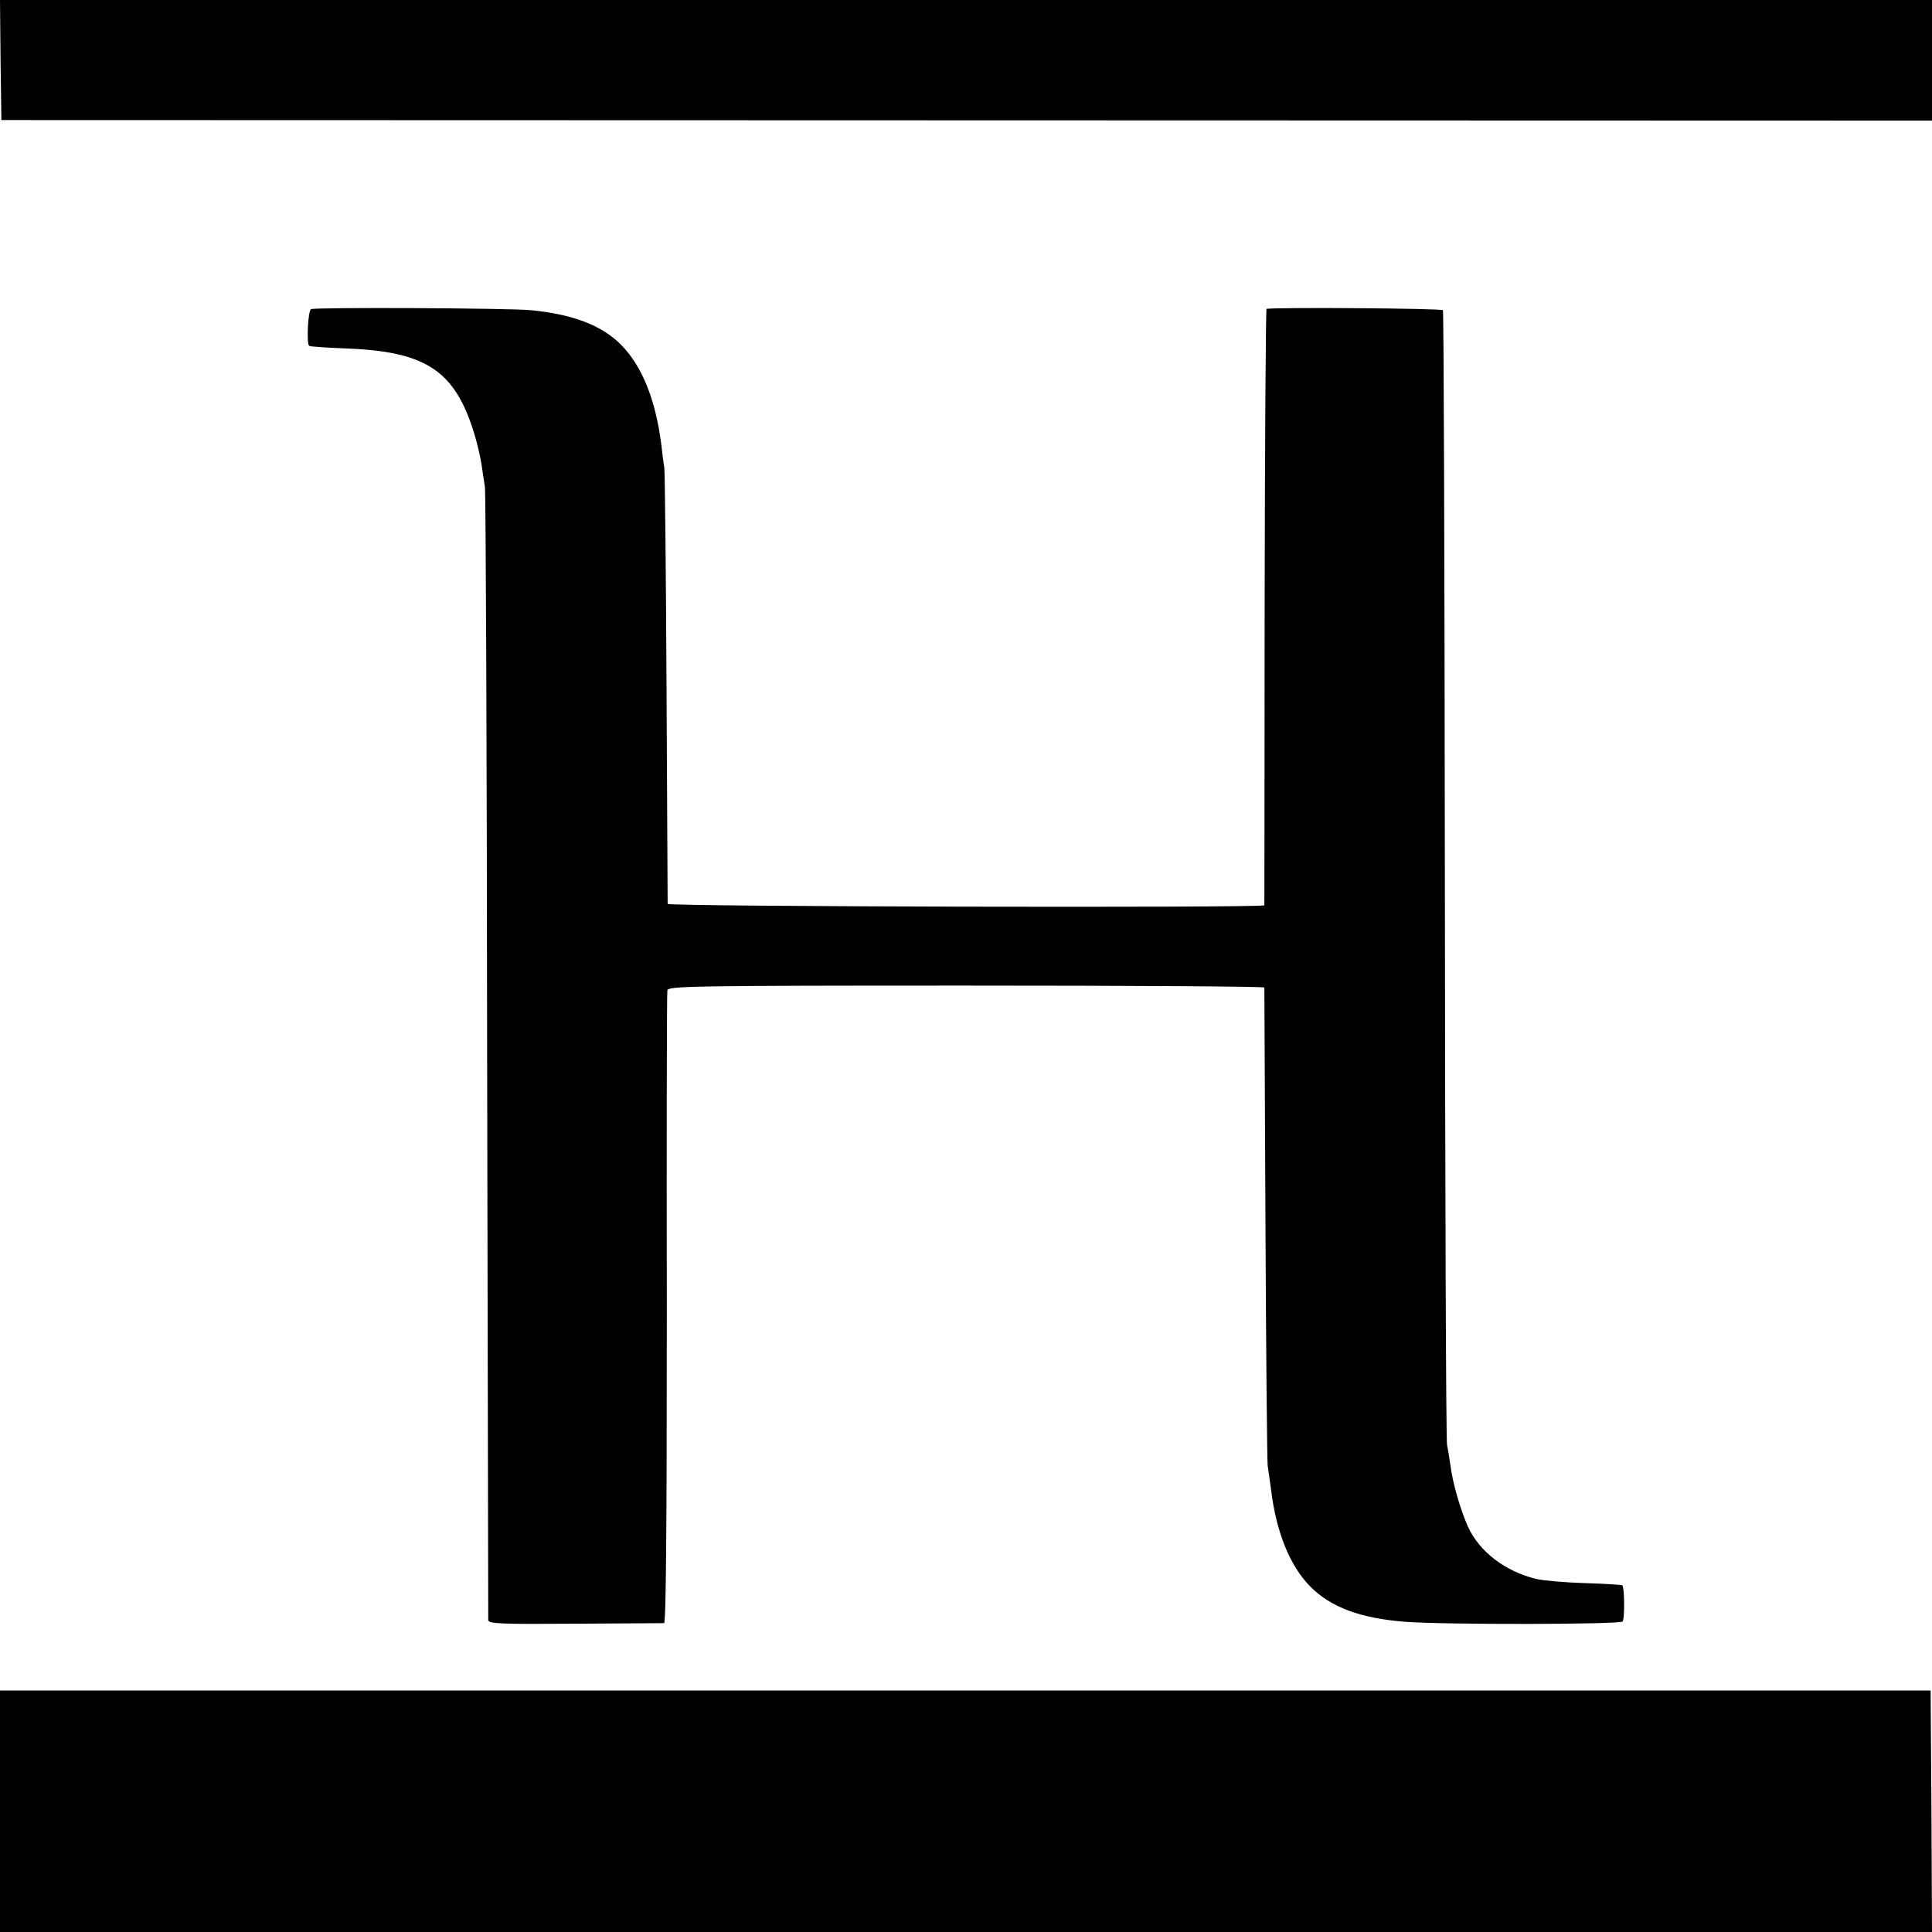
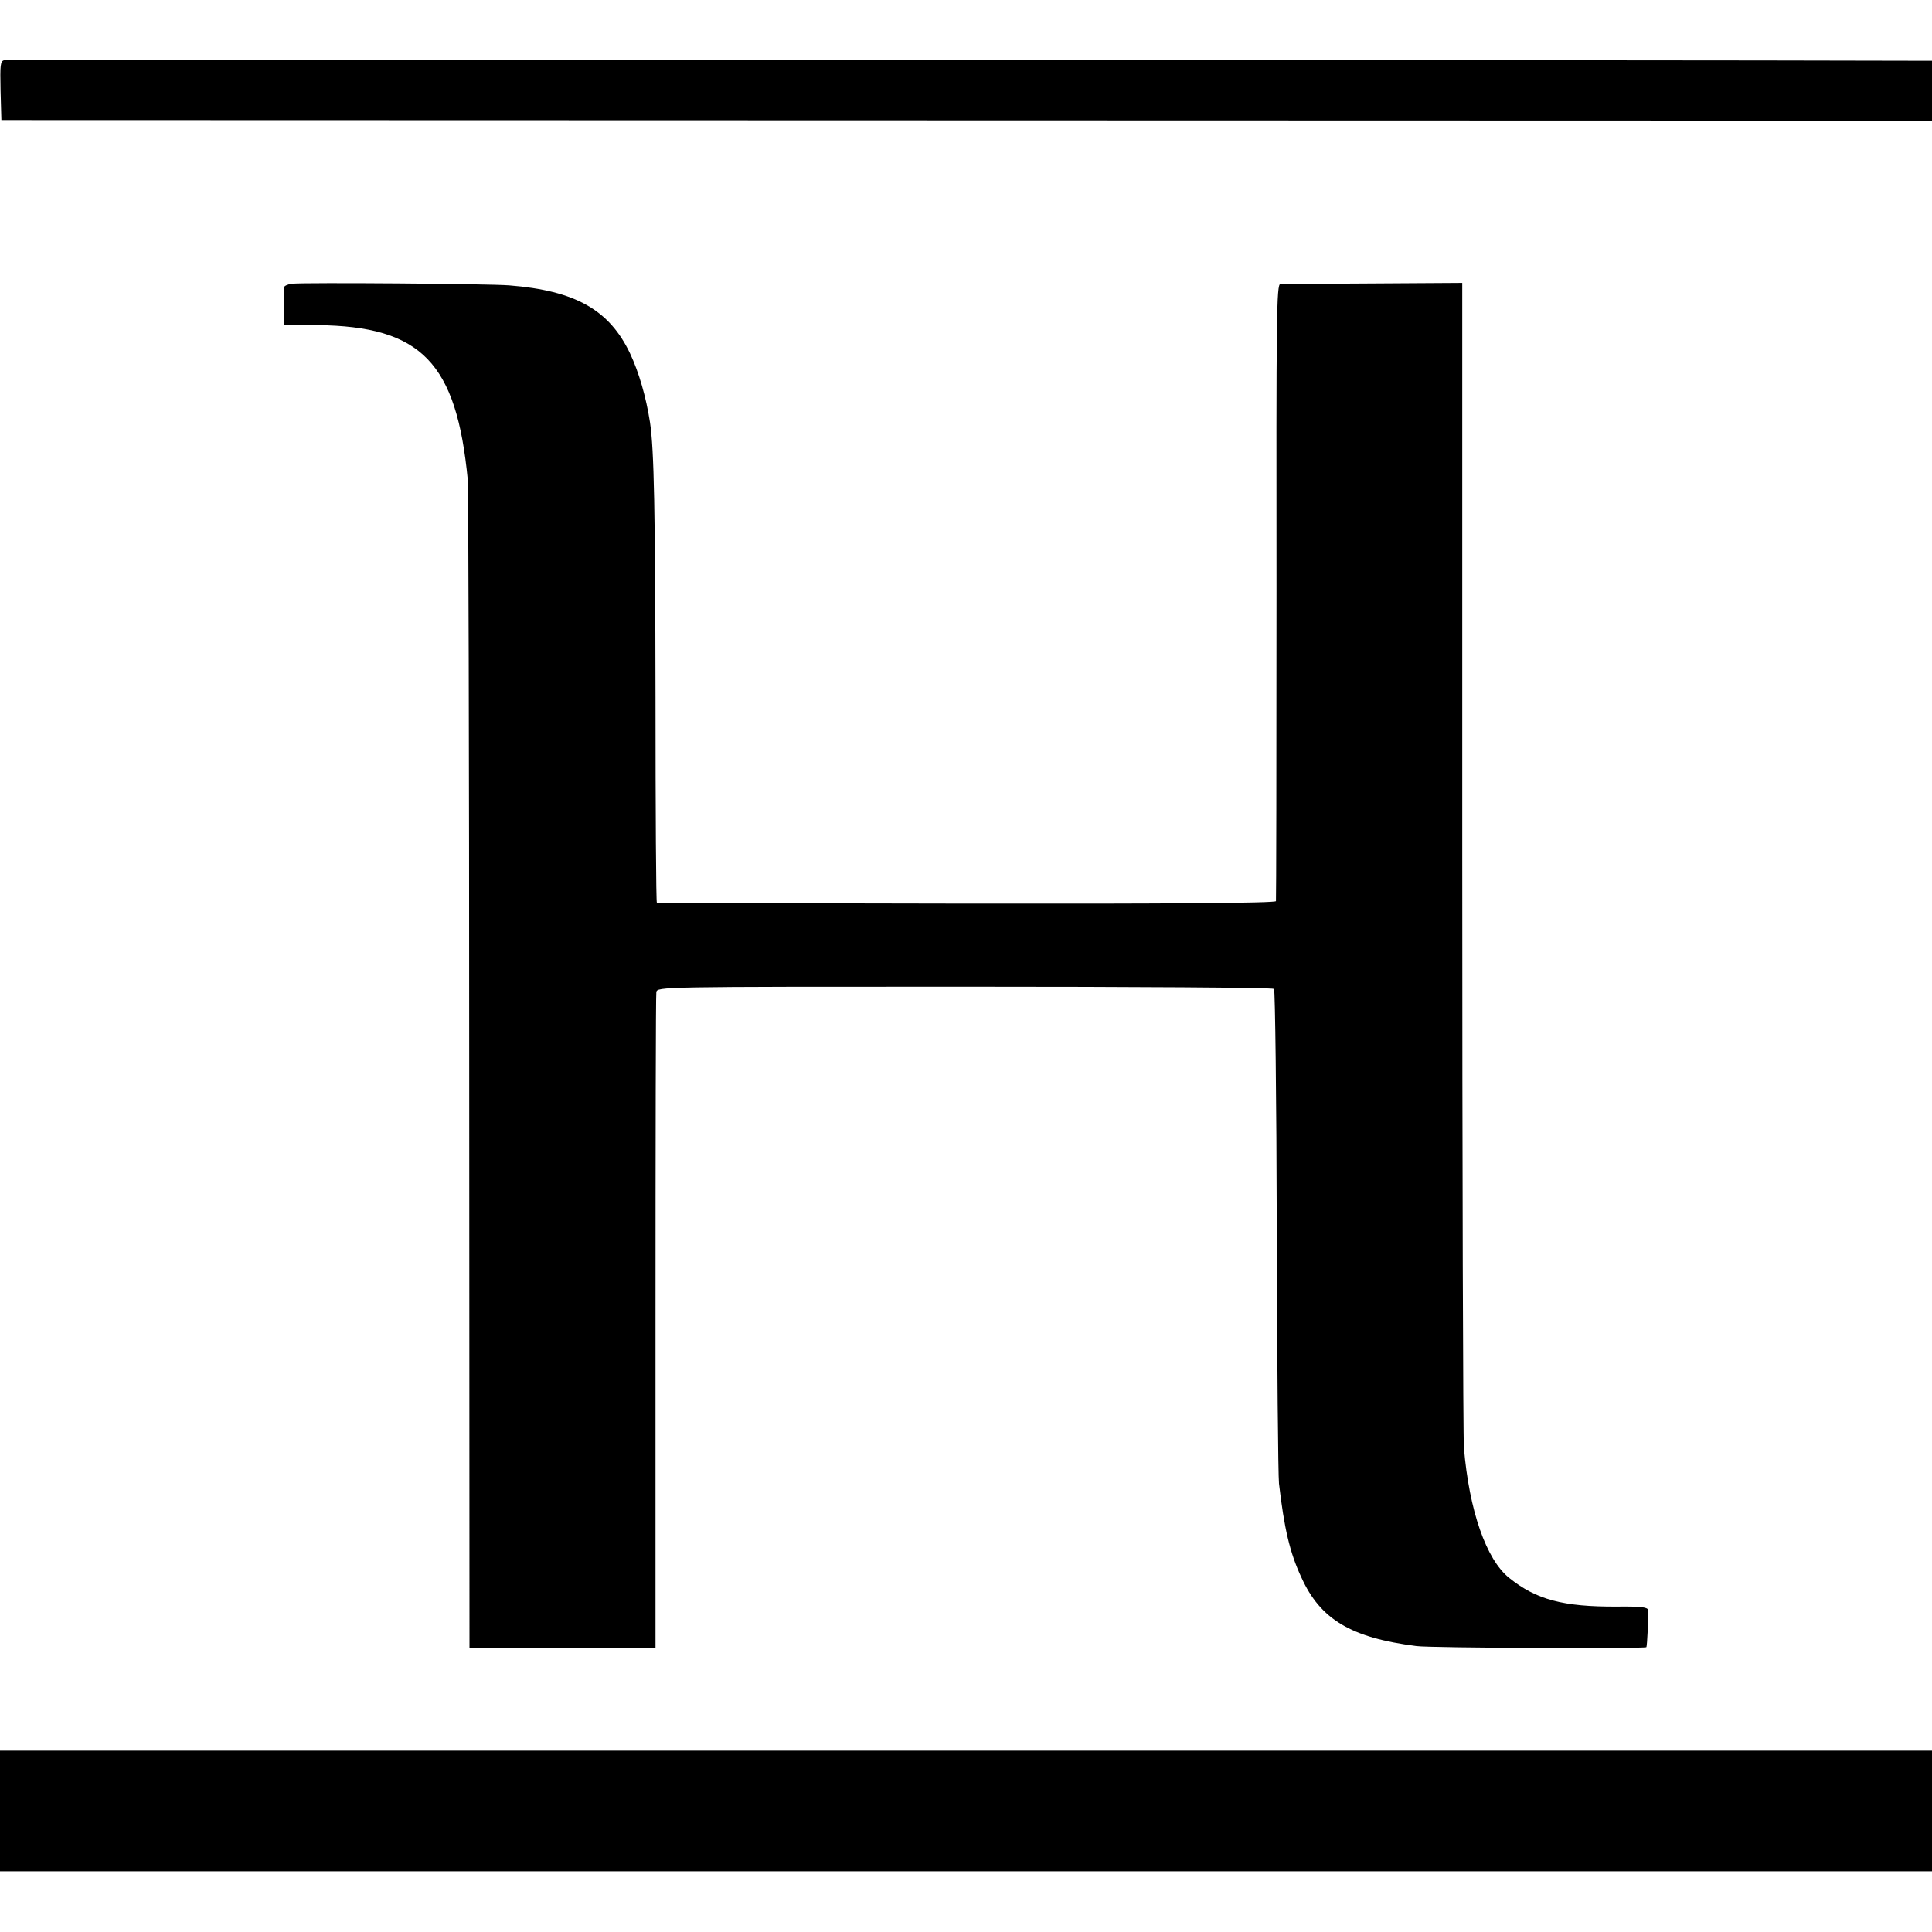
<svg xmlns="http://www.w3.org/2000/svg" version="1.0" width="700pt" height="700pt" viewBox="0 0 700 700" preserveAspectRatio="xMidYMid meet">
  <g transform="translate(0,700) scale(0.1,-0.1)" fill="#000000" stroke="none">
-     <path d="M2 6783 l3 -218 3498 -1 3497 -1 0 219 0 218 -3500 0 -3500 0 2 -217z" />
-     <path d="M1127 5880 c-11 -5 -17 -123 -7 -133 3 -3 68 -7 145 -10 280 -12 384 -82 453 -307 11 -36 23 -87 27 -115 4 -27 9 -63 12 -80 3 -16 7 -943 8 -2060 2 -1117 4 -2037 4 -2045 1 -13 42 -15 313 -13 172 1 318 2 324 2 7 1 10 336 10 1138 -1 626 0 1146 2 1155 4 15 81 17 1083 17 593 0 1079 -3 1080 -7 0 -4 2 -387 4 -852 2 -465 6 -861 8 -880 3 -19 8 -57 12 -85 18 -154 69 -280 143 -354 75 -75 181 -114 342 -127 140 -11 781 -10 789 1 8 10 7 123 -1 131 -3 2 -63 6 -134 8 -71 2 -151 9 -177 15 -113 27 -207 99 -248 189 -28 62 -56 160 -64 224 -4 28 -9 60 -12 72 -4 12 -7 939 -8 2062 -1 1122 -4 2045 -7 2050 -5 7 -600 11 -639 5 -3 -1 -6 -486 -7 -1078 0 -593 -1 -1080 -1 -1083 -2 -10 -2161 -5 -2162 5 0 6 -2 357 -4 780 -2 424 -6 784 -8 800 -3 17 -8 55 -11 85 -21 163 -70 285 -147 362 -70 70 -174 109 -324 124 -82 8 -780 11 -798 4z" />
-     <path d="M0 438 l0 -438 3500 0 3500 0 -2 438 -3 437 -3497 0 -3498 0 0 -437z" />
+     <path d="M16 6782 c-15 -3 -16 -16 -14 -110 l3 -107 3498 -1 3497 -1 0 109 0 108 -82 0 c-819 3 -6889 4 -6902 2z" />
+     <path d="M1058 5972 c-16 -2 -28 -8 -29 -13 0 -5 -1 -25 -1 -44 0 -19 1 -48 1 -63 l1 -29 119 -1 c378 -4 505 -135 546 -562 2 -25 5 -987 5 -2137 l1 -2093 79 0 c44 0 177 0 295 0 118 0 234 0 258 0 l42 0 0 1178 c0 647 1 1186 3 1197 3 20 7 20 1117 20 612 0 1117 -3 1121 -8 4 -4 9 -397 10 -875 1 -477 5 -889 8 -917 19 -163 39 -250 81 -340 69 -153 181 -219 417 -249 49 -7 827 -10 833 -4 3 3 8 108 6 135 -1 10 -30 13 -113 12 -194 -1 -292 25 -390 104 -83 66 -145 244 -164 472 -3 39 -6 1004 -6 2145 l0 2075 -321 -2 c-177 -1 -329 -2 -338 -2 -14 -1 -15 -113 -14 -1113 0 -612 -1 -1118 -2 -1123 -2 -7 -382 -10 -1121 -9 -614 1 -1119 2 -1122 3 -3 0 -5 335 -5 744 -1 676 -5 898 -20 997 -14 91 -40 181 -72 249 -75 158 -198 228 -438 247 -76 6 -742 11 -787 6z" />
+     <path d="M0 438 l0 -218 3500 0 3500 0 0 218 0 219 -3500 0 -3500 0 0 -219z" />
  </g>
</svg>
